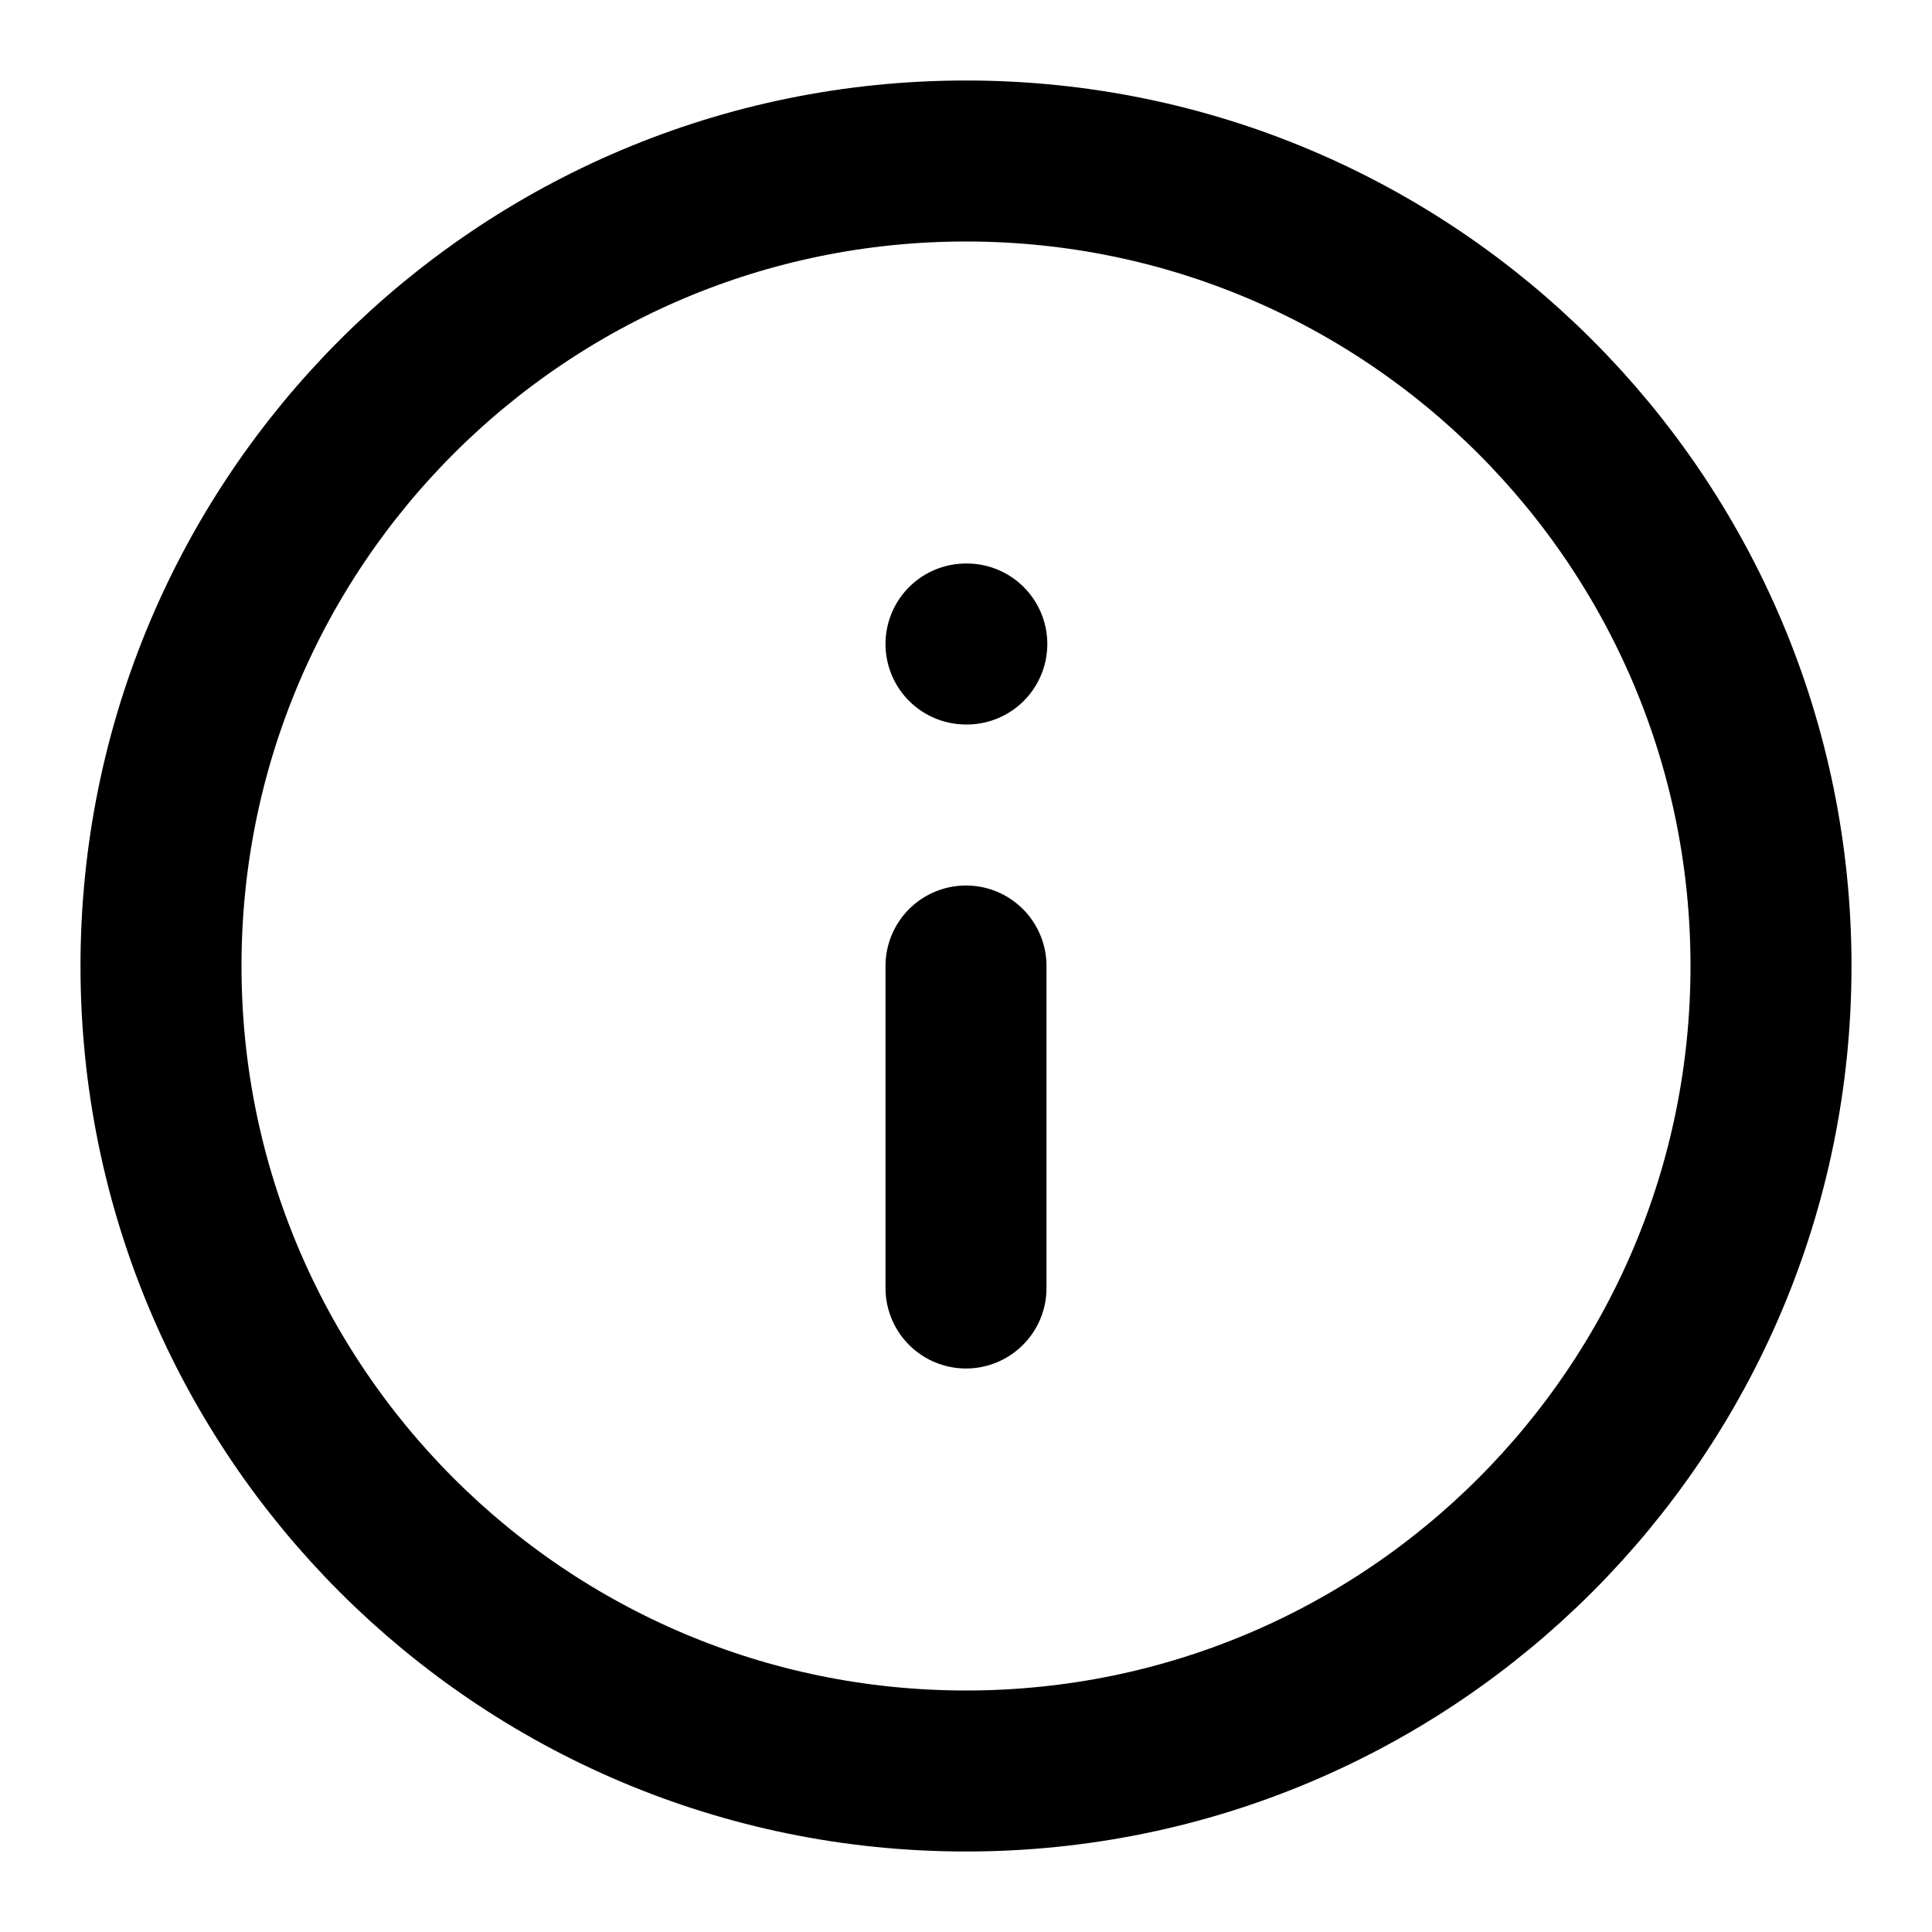
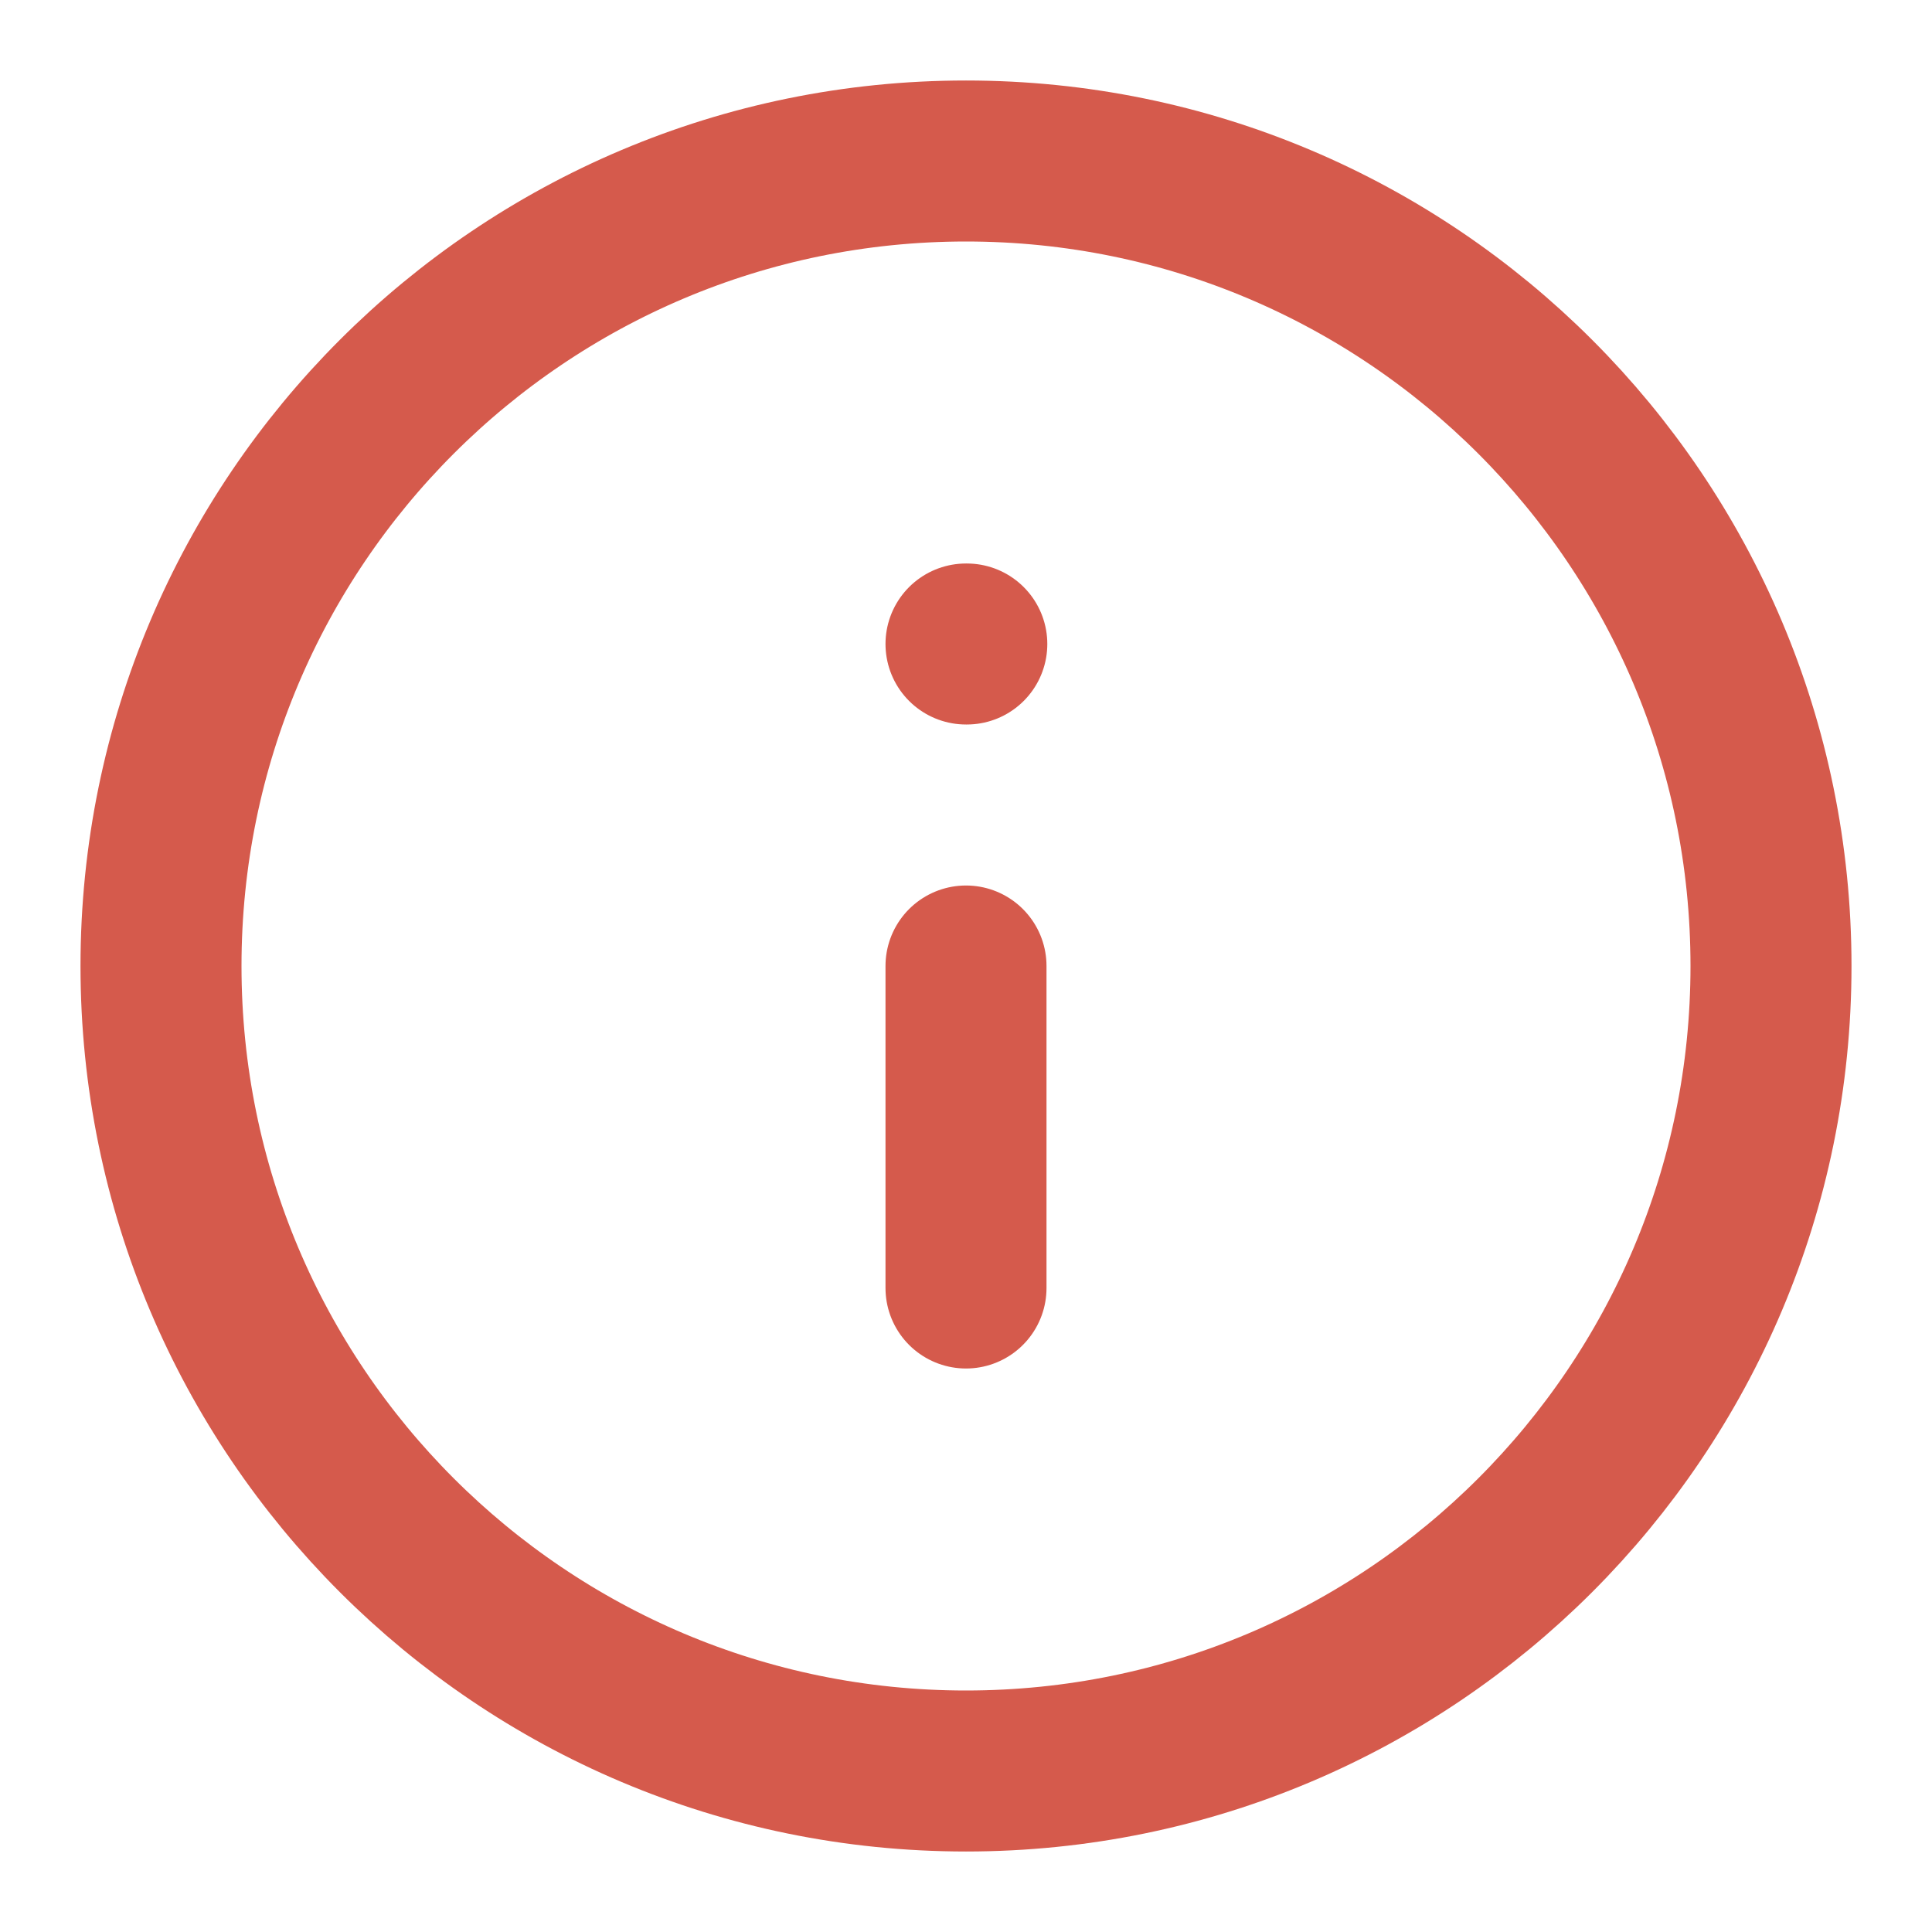
- <svg xmlns="http://www.w3.org/2000/svg" width="24" height="24" viewBox="0 0 24 24" fill="none" stroke="currentColor" stroke-width="2" stroke-linecap="round" stroke-linejoin="round" class="lucide lucide-info-icon lucide-info">
-   <circle cx="12" cy="12" r="10" />
-   <path d="M12 16v-4" />
-   <path d="M12 8h.01" />
+ <svg xmlns="http://www.w3.org/2000/svg" width="24" height="24" viewBox="0 0 24 24" fill="none">
+   <path d="M12 22C17.523 22 22 17.523 22 12C22 6.477 17.523 2 12 2C6.477 2 2 6.477 2 12C2 17.523 6.477 22 12 22Z" stroke="#D55A4C" stroke-width="2" stroke-linecap="round" stroke-linejoin="round" />
+   <path d="M12 16V12" stroke="#D55A4C" stroke-width="2" stroke-linecap="round" stroke-linejoin="round" />
+   <path d="M12 8H12.01" stroke="#D55A4C" stroke-width="2" stroke-linecap="round" stroke-linejoin="round" />
</svg>
